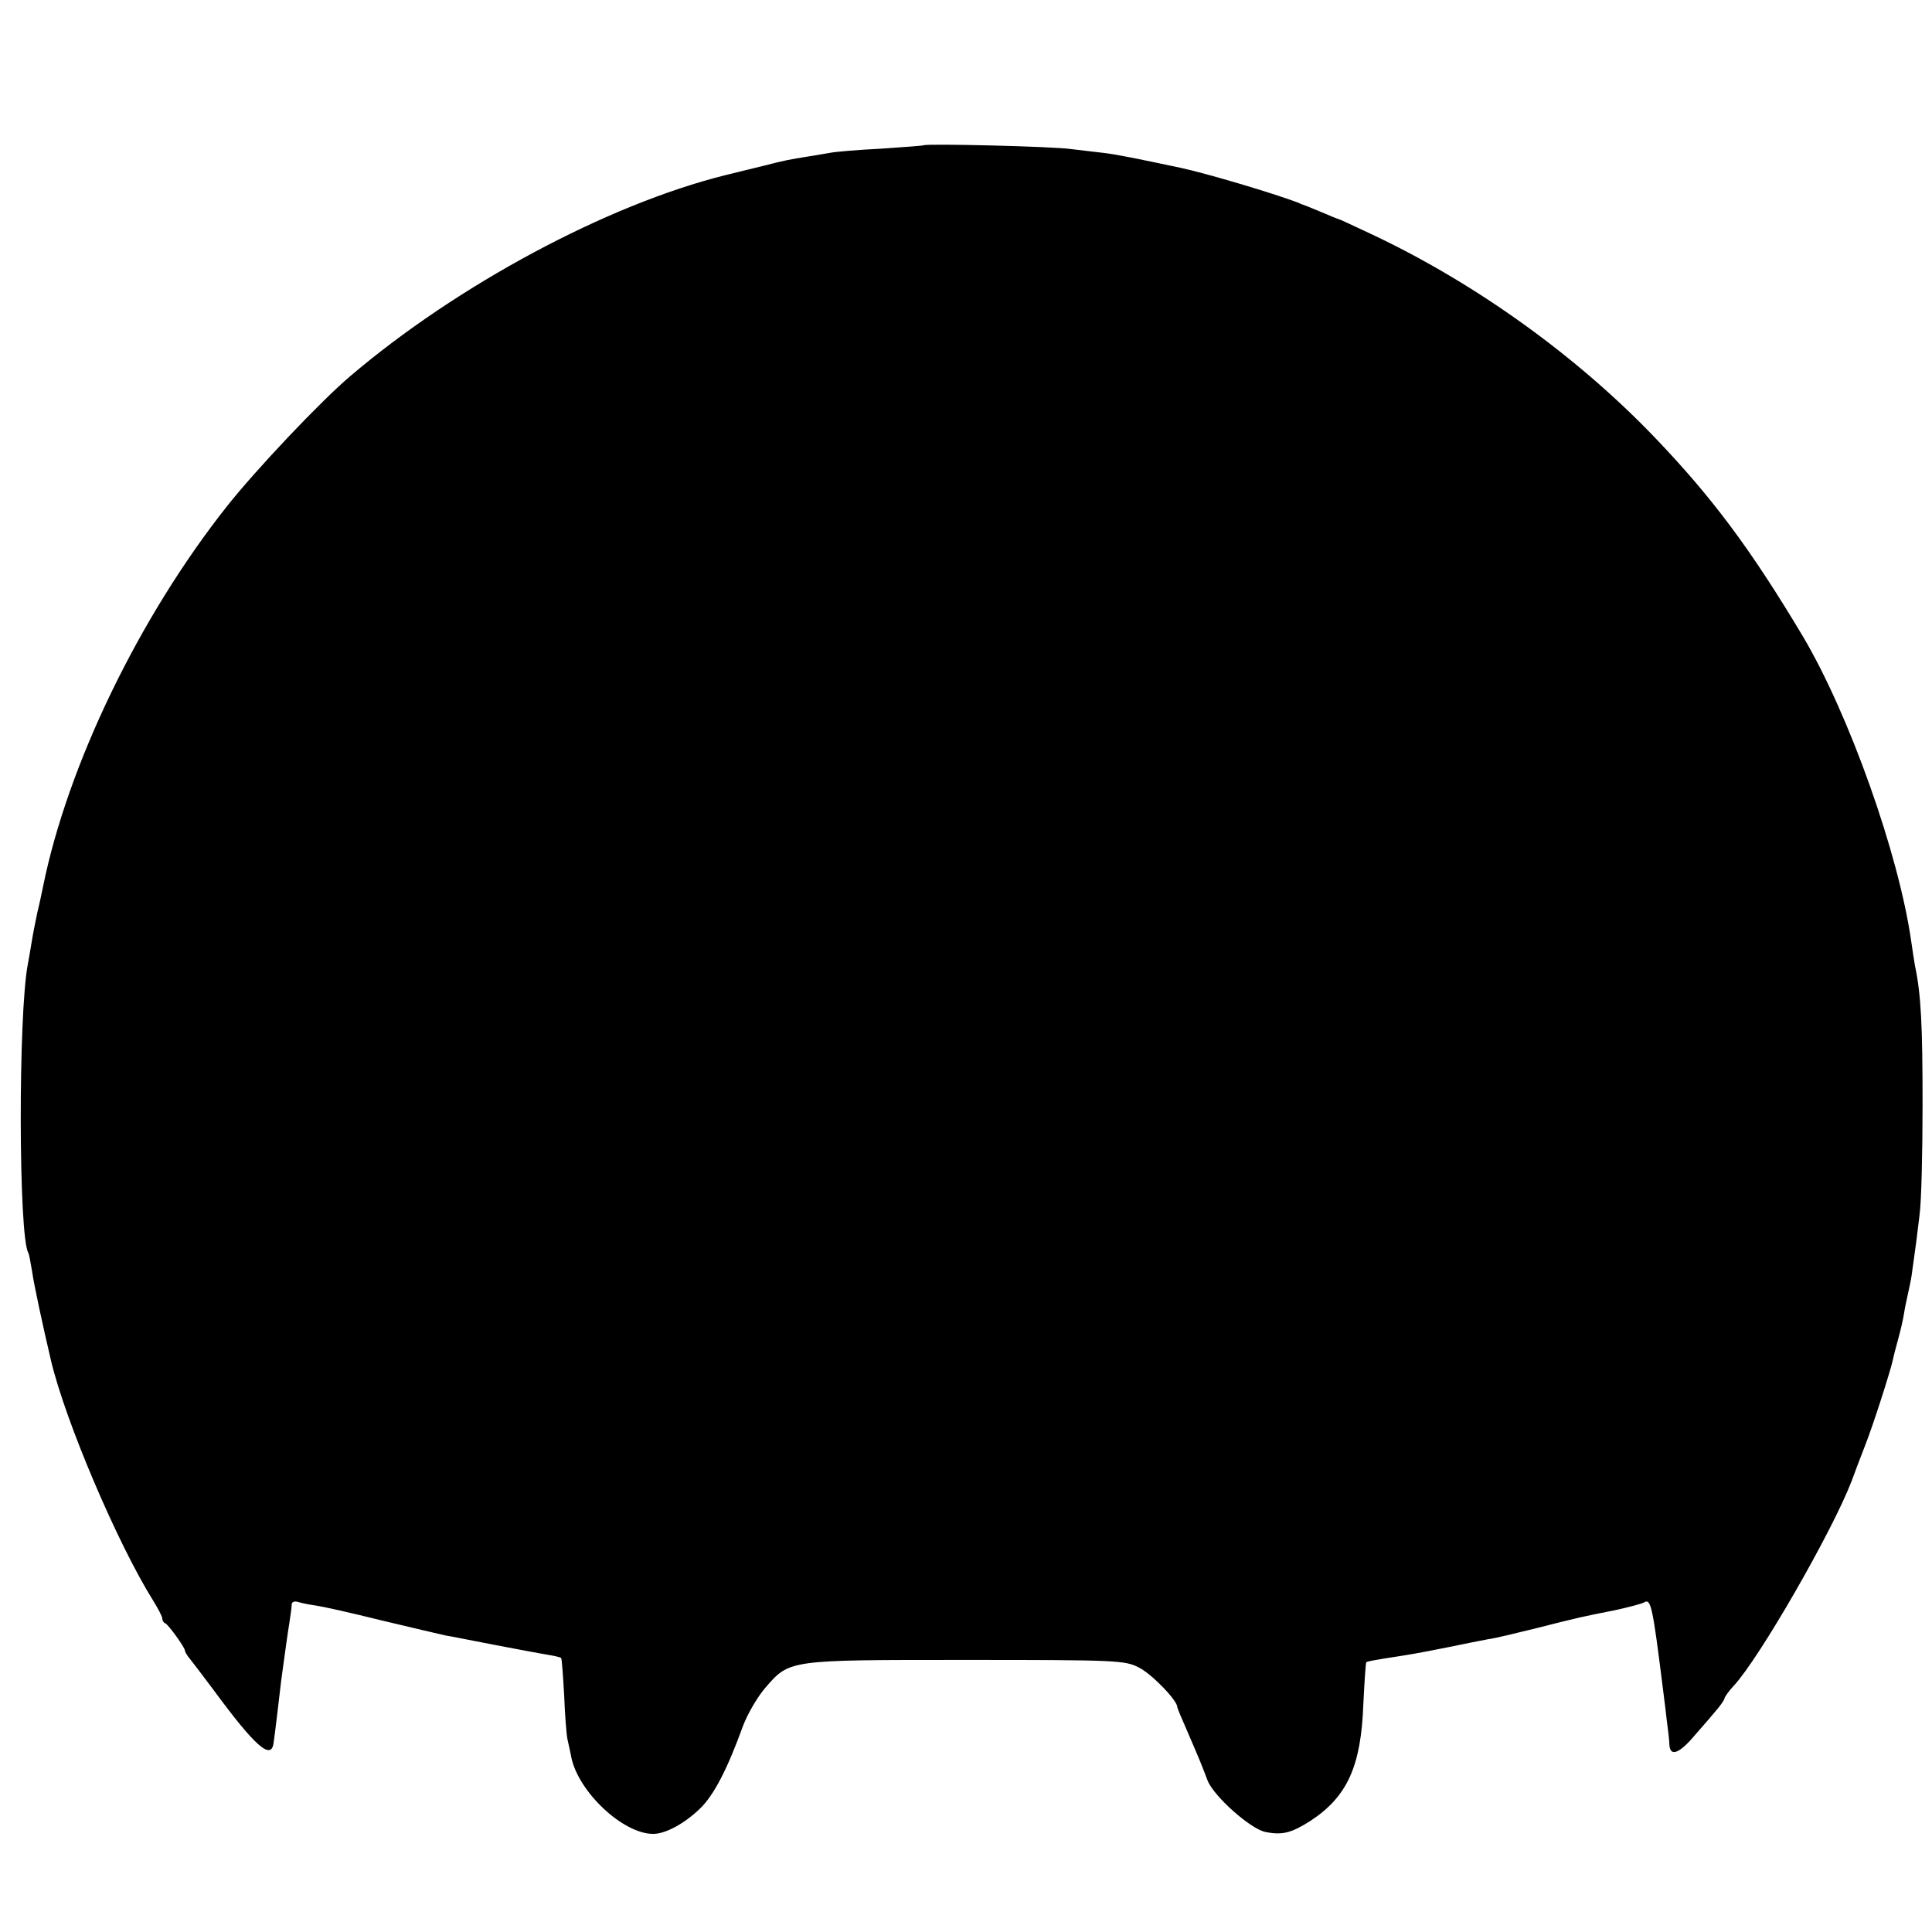
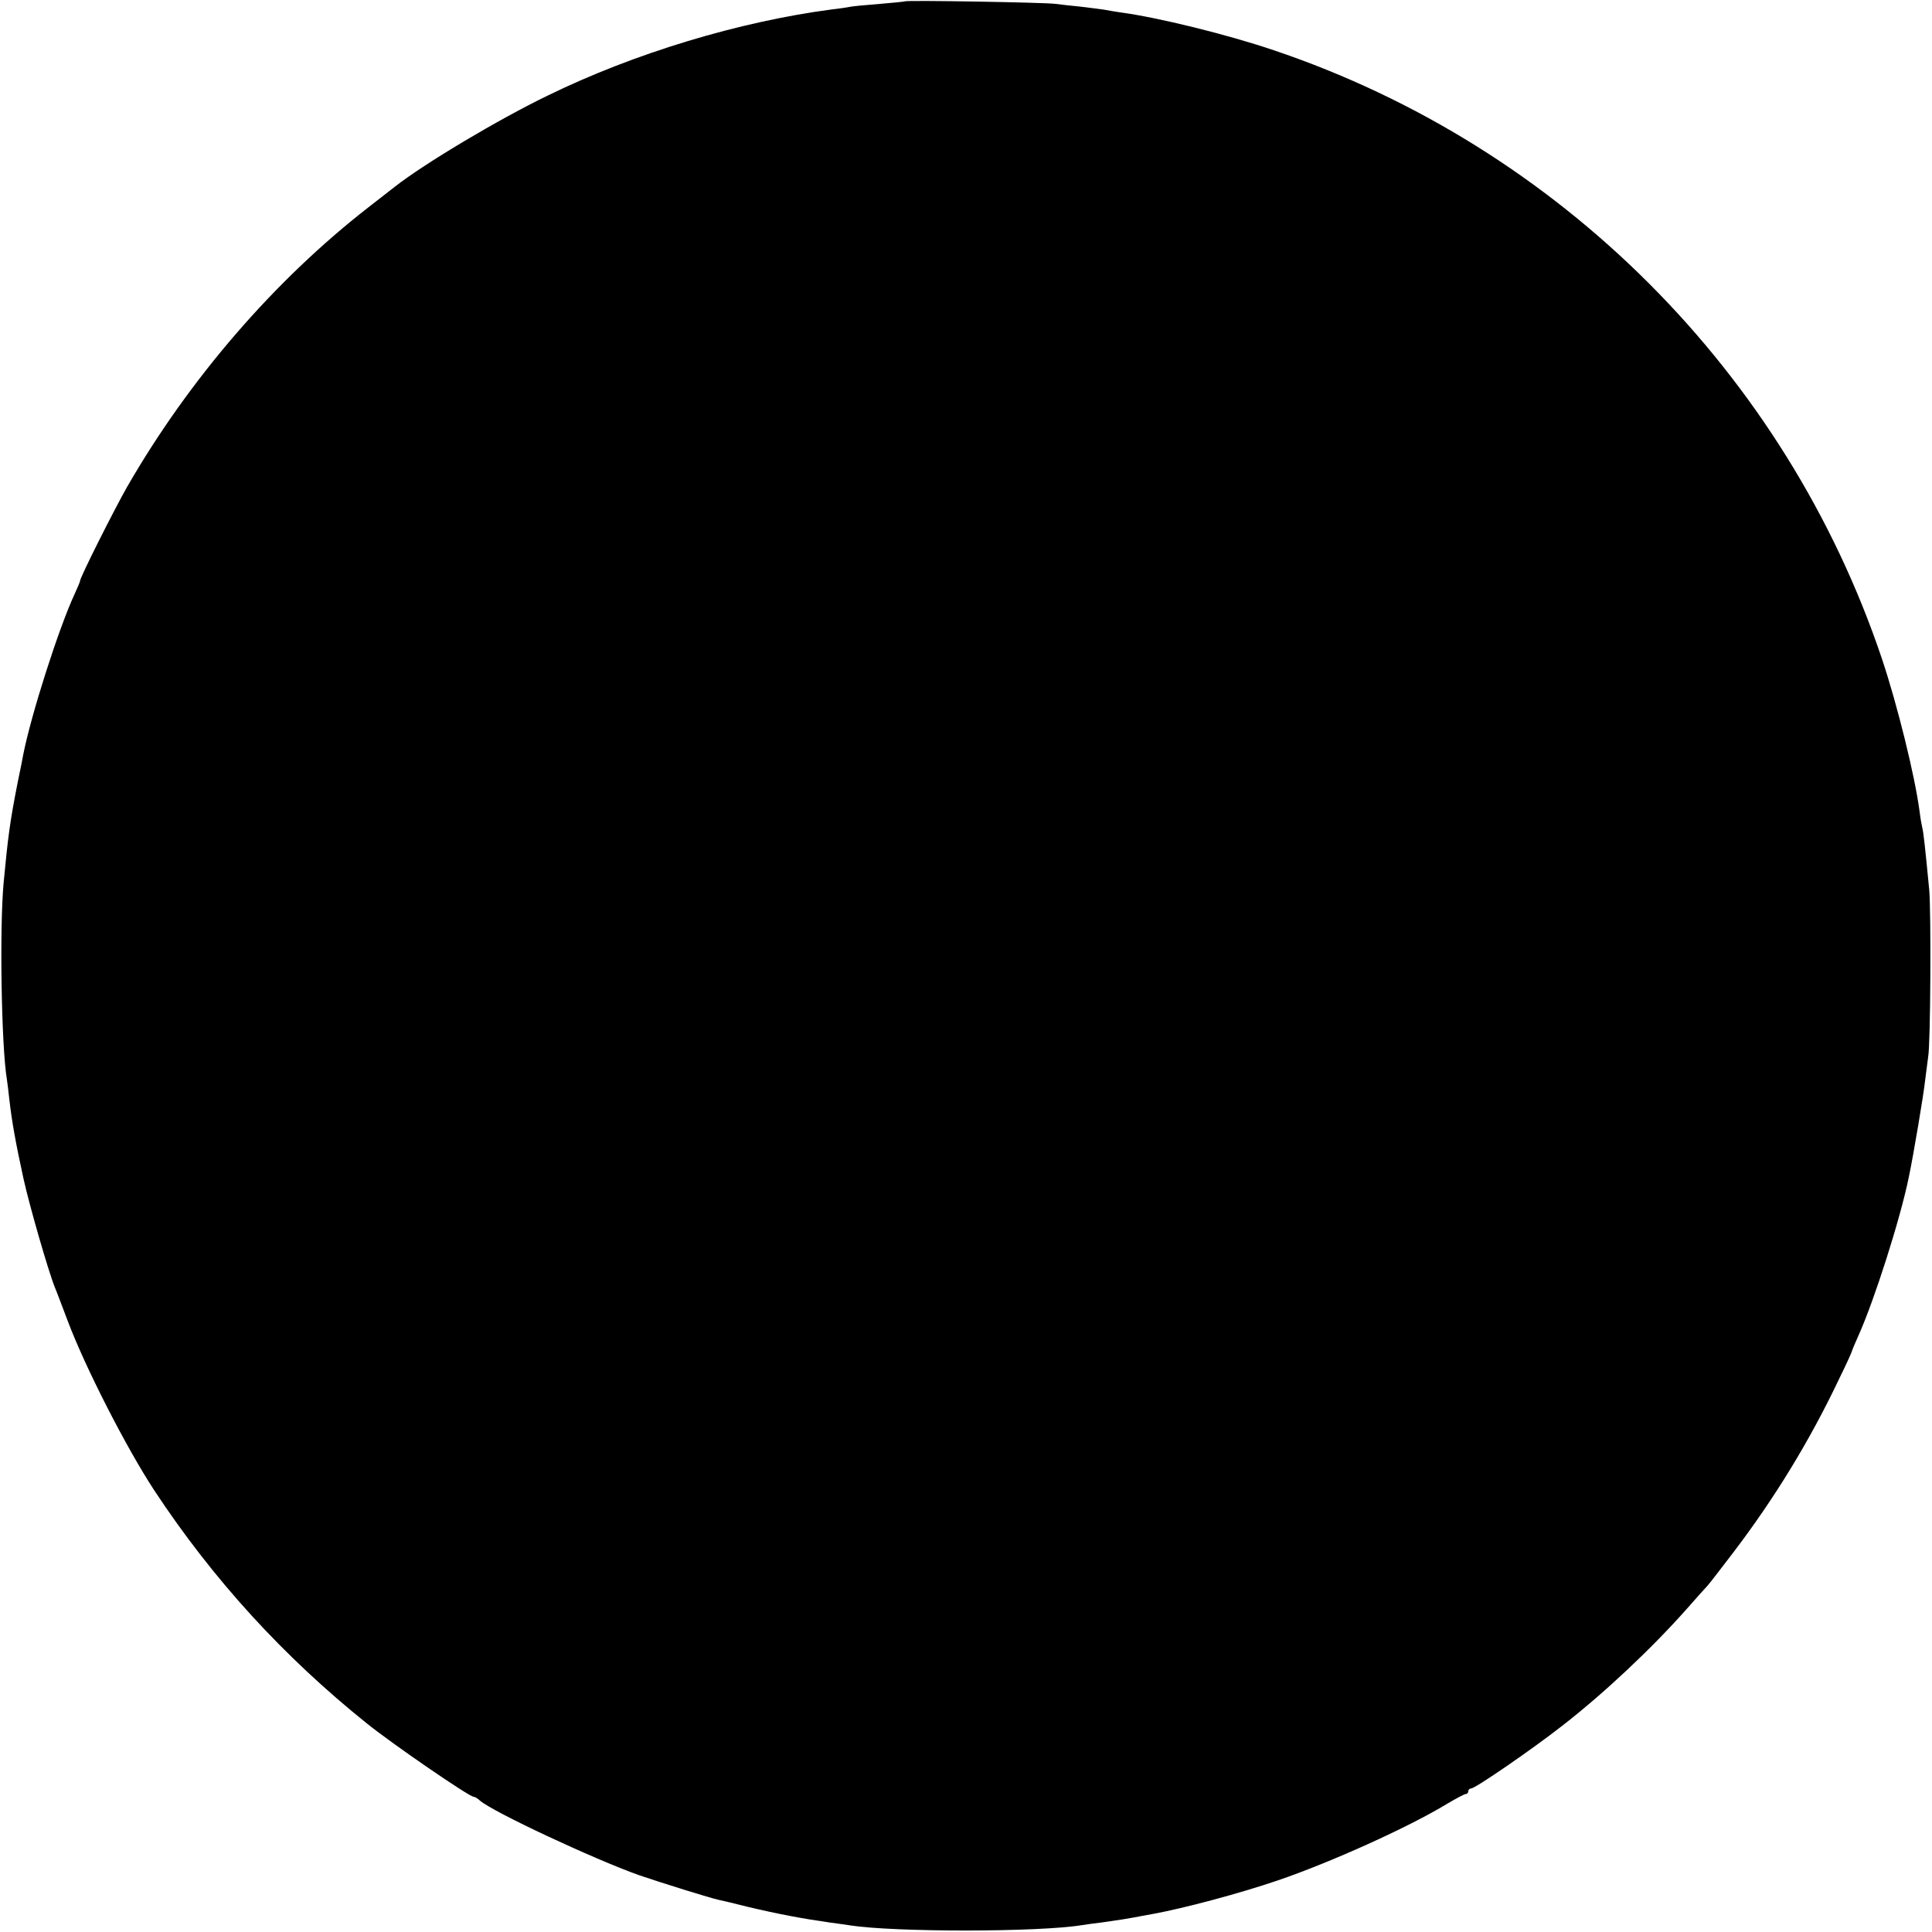
- <svg xmlns="http://www.w3.org/2000/svg" version="1.0" width="512pt" height="512pt" viewBox="0 0 512 512" preserveAspectRatio="xMidYMid meet">
-   <g transform="translate(0,512) scale(0.1,-0.1)" fill="#000000" stroke="none">
-     <path d="M2448 4735 c-2 -1 -52 -5 -113 -9 -60 -3 -121 -8 -135 -11 -13 -2 -40 -7 -60 -10 -45 -7 -65 -11 -115 -24 -22 -5 -68 -17 -102 -25 -314 -78 -712 -292 -995 -533 -79 -67 -250 -248 -326 -344 -233 -294 -423 -687 -488 -1009 -3 -14 -9 -44 -15 -68 -5 -23 -12 -59 -15 -78 -3 -20 -8 -46 -10 -58 -26 -131 -25 -723 1 -766 2 -3 6 -25 10 -49 5 -36 28 -142 50 -236 38 -161 177 -487 271 -637 13 -21 24 -42 24 -47 0 -5 3 -11 8 -13 8 -3 52 -64 52 -72 0 -3 6 -14 14 -23 8 -10 36 -47 63 -83 109 -148 152 -186 158 -139 1 7 6 43 10 79 4 36 9 74 10 85 11 80 17 125 22 155 3 19 6 41 6 48 0 7 8 10 19 6 10 -3 31 -7 46 -9 15 -2 92 -19 172 -39 80 -19 156 -37 170 -40 14 -2 72 -14 130 -25 58 -11 121 -23 140 -26 19 -3 36 -7 37 -9 2 -2 5 -45 8 -97 2 -52 6 -105 9 -119 3 -14 8 -35 10 -47 19 -92 137 -203 217 -203 32 0 81 26 123 66 37 35 73 104 115 220 12 32 39 78 59 101 65 75 60 74 532 74 400 0 421 -1 458 -20 34 -17 102 -87 102 -105 0 -3 12 -31 26 -63 32 -74 39 -91 54 -131 16 -42 115 -130 154 -137 45 -9 69 -2 118 29 98 64 135 144 141 310 3 59 6 109 8 111 2 2 24 6 49 10 78 12 83 13 164 29 44 9 93 19 110 22 17 2 74 16 127 29 114 29 124 31 210 48 36 8 71 17 77 21 17 10 22 -15 47 -214 2 -19 8 -60 11 -90 4 -30 8 -63 8 -72 1 -35 26 -26 68 24 24 27 51 59 61 71 9 11 17 23 17 26 0 3 11 19 25 34 67 72 260 407 312 542 6 17 22 59 36 95 22 56 66 194 73 225 1 6 7 30 14 55 7 25 14 56 16 70 2 14 7 36 10 50 3 14 8 36 10 50 11 78 14 101 21 160 5 36 8 169 8 295 0 207 -4 290 -20 365 -2 13 -7 42 -10 65 -33 232 -165 603 -288 810 -137 229 -238 365 -391 525 -206 215 -470 405 -740 534 -53 25 -98 46 -100 46 -2 0 -21 8 -42 17 -22 9 -41 17 -44 18 -3 1 -12 4 -20 8 -69 26 -241 77 -310 92 -118 25 -172 36 -207 40 -24 3 -62 7 -85 10 -47 7 -384 15 -390 10z" />
+ <svg xmlns="http://www.w3.org/2000/svg" version="1.0" width="700pt" height="700pt" viewBox="0 0 700 700" preserveAspectRatio="xMidYMid meet">
+   <g transform="translate(0,700) scale(0.1,-0.1)" fill="#000000" stroke="none">
+     <path d="M3278 6995 c-1 -1 -42 -5 -89 -9 -47 -4 -95 -8 -105 -10 -10 -2 -41 -7 -69 -10 -335 -44 -715 -158 -1030 -312 -180 -87 -448 -247 -555 -331 -8 -6 -51 -40 -95 -74 -342 -266 -650 -623 -875 -1014 -47 -83 -170 -327 -170 -340 0 -3 -9 -24 -20 -48 -57 -123 -157 -435 -186 -582 -2 -11 -10 -54 -19 -95 -29 -147 -36 -200 -52 -370 -15 -165 -8 -592 12 -711 2 -13 6 -46 9 -74 9 -78 22 -152 51 -285 21 -96 91 -339 114 -395 5 -11 25 -65 46 -120 64 -170 213 -461 314 -615 213 -323 469 -603 771 -845 92 -74 370 -265 386 -265 4 0 15 -6 23 -14 47 -41 413 -212 576 -270 79 -27 261 -84 291 -90 10 -2 57 -13 104 -25 109 -26 200 -43 299 -57 25 -3 57 -8 71 -10 162 -25 683 -25 841 1 13 2 47 7 74 10 71 10 87 13 115 18 14 3 43 8 65 12 115 21 314 74 455 122 188 64 473 192 614 278 32 19 62 35 67 35 5 0 9 5 9 10 0 6 5 10 10 10 15 0 220 141 330 227 152 118 324 280 450 422 36 41 70 79 76 85 6 6 48 61 94 121 150 197 277 405 383 628 26 53 47 99 47 102 0 2 11 28 24 57 57 127 151 421 182 573 17 81 54 301 59 350 4 33 9 71 11 85 9 47 11 525 4 605 -15 157 -21 210 -25 225 -2 8 -7 35 -10 60 -17 129 -80 384 -136 552 -348 1036 -1168 1857 -2204 2206 -168 57 -420 119 -555 137 -19 3 -46 7 -60 10 -13 2 -52 7 -86 11 -33 3 -74 8 -90 10 -33 5 -540 14 -546 9z" />
  </g>
</svg>
